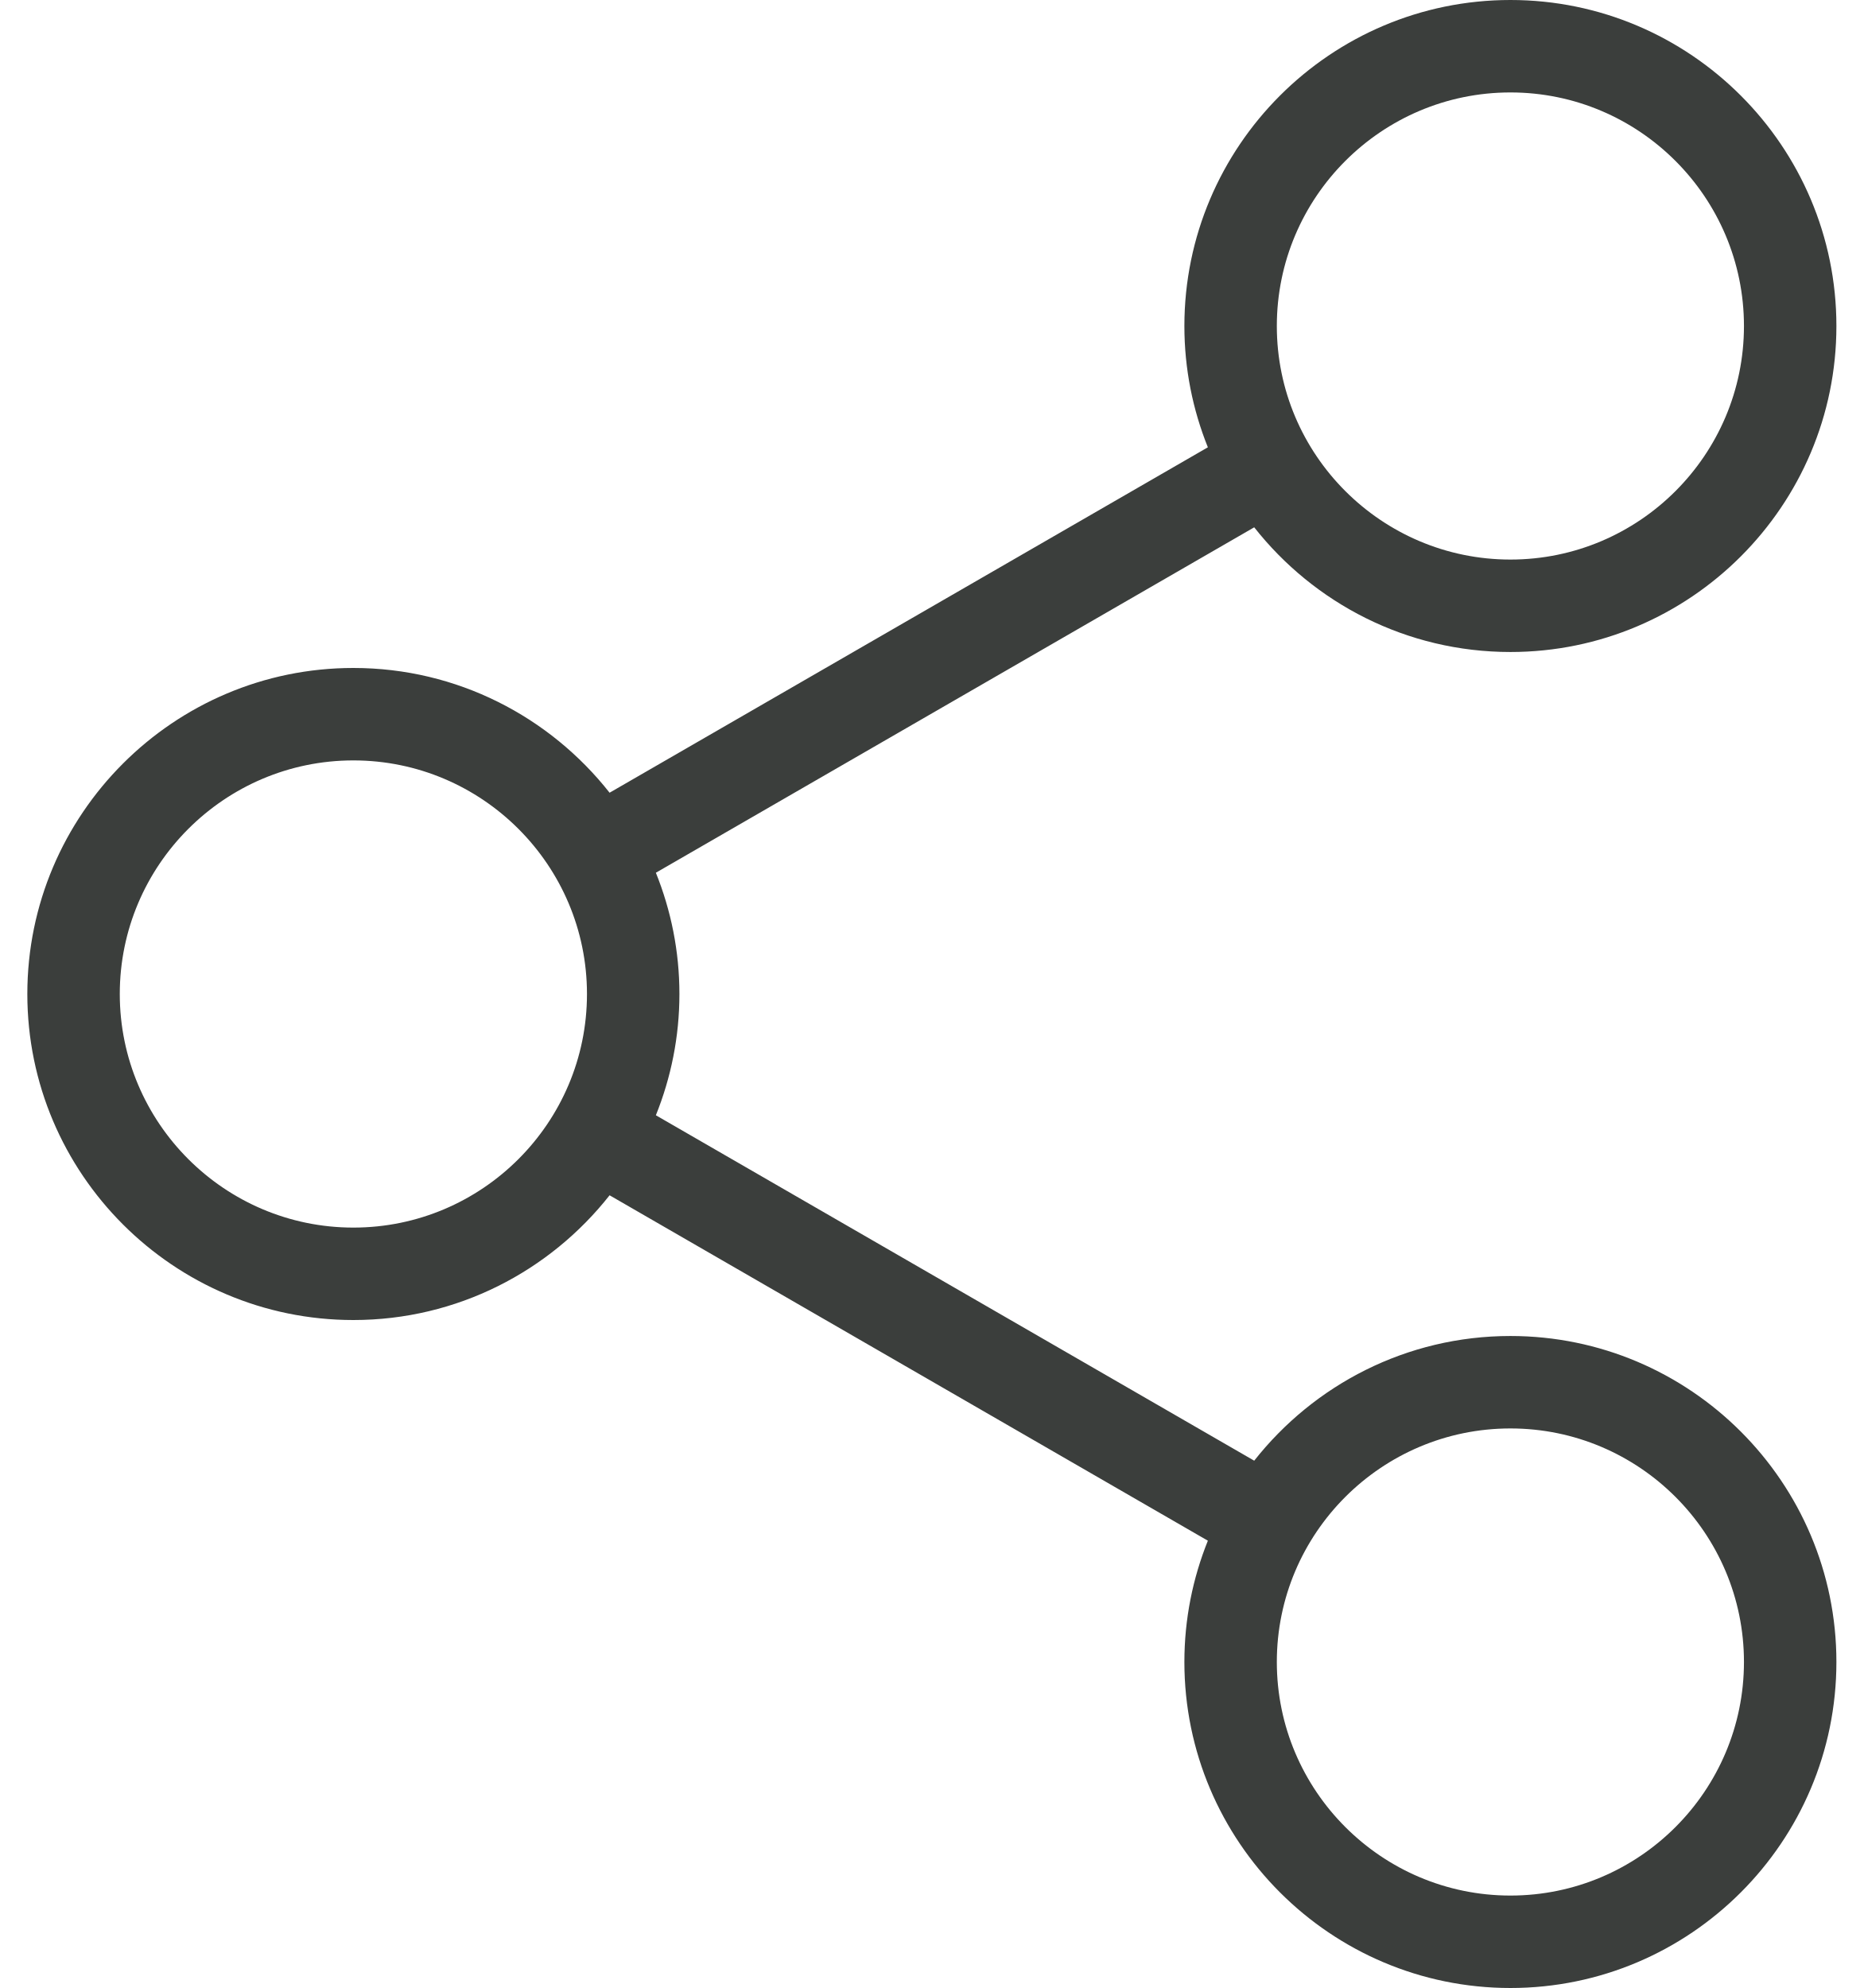
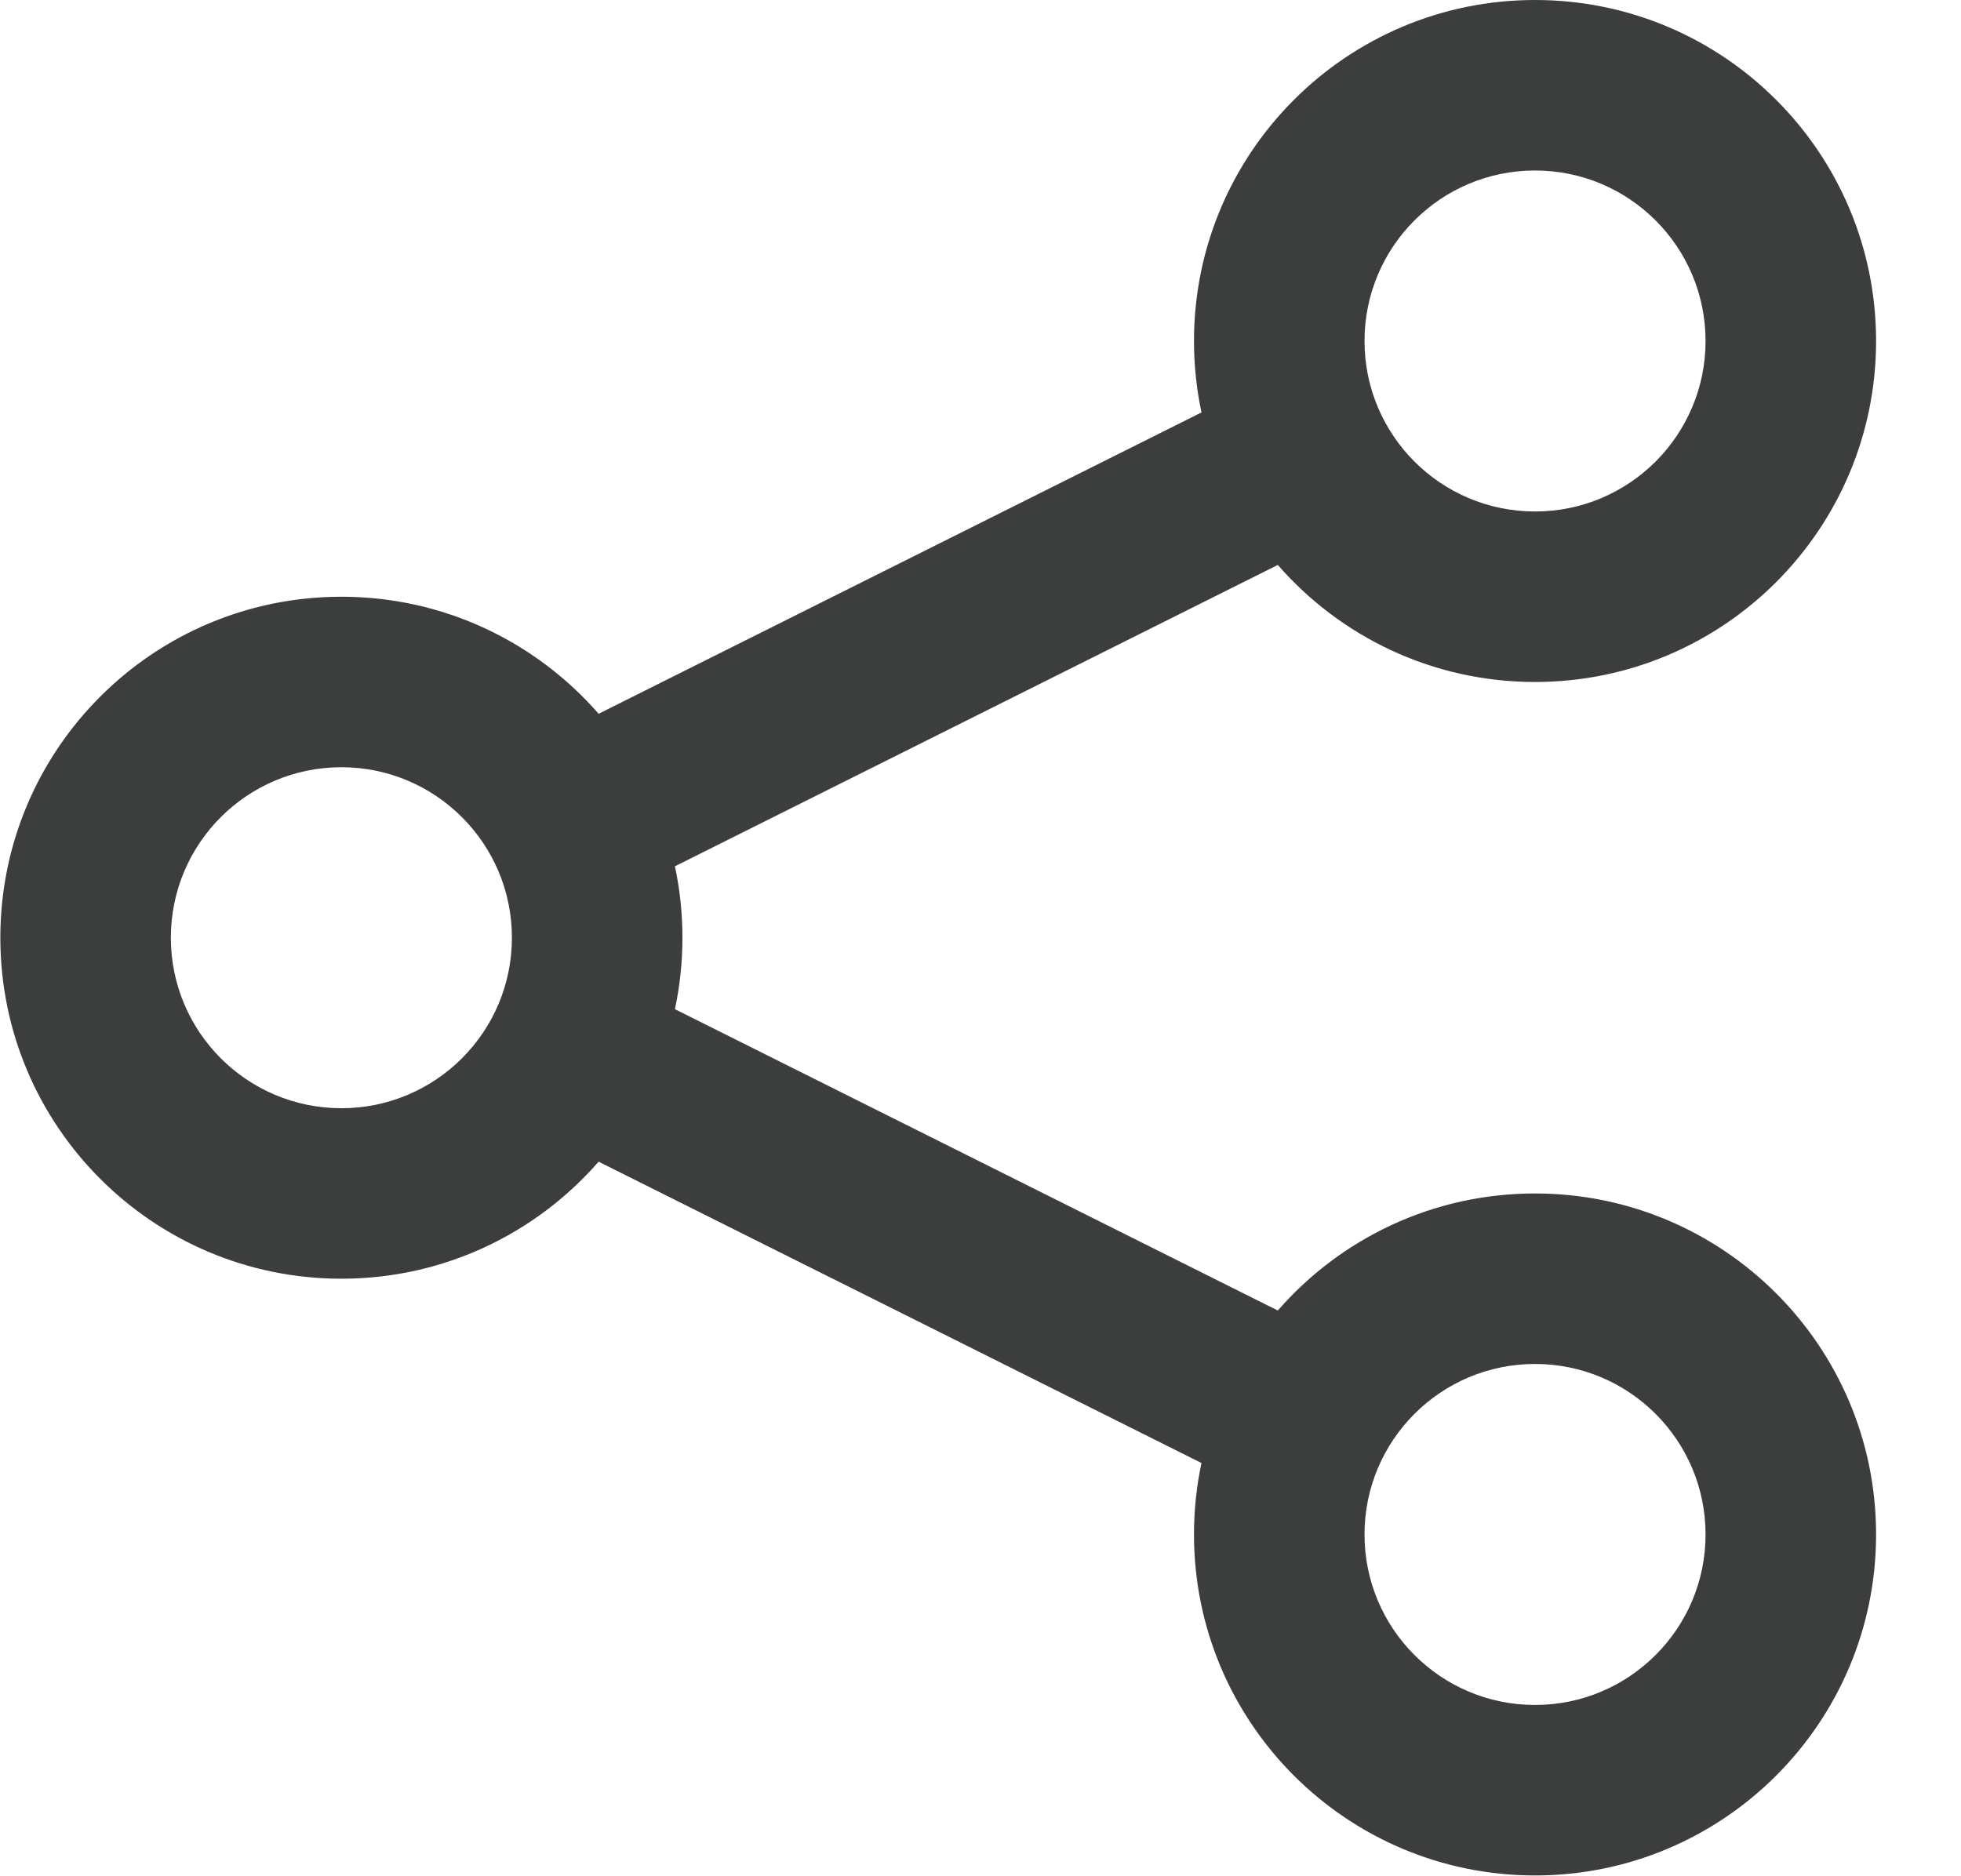
- <svg xmlns="http://www.w3.org/2000/svg" width="30" height="32" viewBox="0 0 30 32" fill="none">
-   <path d="M24.312 21.505C22.64 21.505 21.15 22.291 20.188 23.512L10.557 17.952C10.8 17.348 10.936 16.69 10.936 16C10.936 15.31 10.8 14.652 10.557 14.048L20.188 8.488C21.15 9.709 22.64 10.495 24.312 10.495C27.205 10.495 29.559 8.141 29.559 5.248C29.559 2.354 27.205 0 24.312 0C21.418 0 19.064 2.354 19.064 5.248C19.064 5.937 19.199 6.596 19.442 7.2L9.812 12.76C8.85 11.539 7.36 10.752 5.688 10.752C2.794 10.752 0.44 13.107 0.44 16C0.44 18.893 2.794 21.248 5.688 21.248C7.36 21.248 8.85 20.461 9.812 19.24L19.442 24.8C19.199 25.404 19.064 26.062 19.064 26.752C19.064 29.646 21.418 32 24.312 32C27.205 32 29.559 29.646 29.559 26.752C29.559 23.859 27.205 21.505 24.312 21.505ZM24.312 1.488C26.385 1.488 28.071 3.175 28.071 5.248C28.071 7.321 26.385 9.007 24.312 9.007C22.239 9.007 20.552 7.321 20.552 5.248C20.552 3.174 22.239 1.488 24.312 1.488ZM5.688 19.76C3.615 19.76 1.928 18.073 1.928 16C1.928 13.927 3.615 12.24 5.688 12.24C7.761 12.24 9.448 13.927 9.448 16C9.448 18.073 7.761 19.76 5.688 19.76ZM24.312 30.512C22.239 30.512 20.552 28.825 20.552 26.752C20.552 24.679 22.239 22.993 24.312 22.993C26.385 22.993 28.071 24.679 28.071 26.752C28.071 28.825 26.385 30.512 24.312 30.512Z" fill="#3B3E3C" />
+ <svg xmlns="http://www.w3.org/2000/svg" width="23" height="22" viewBox="0 0 23 22" fill="none">
+   <path fill-rule="evenodd" clip-rule="evenodd" d="M18.004 6C19.108 6 20.004 5.105 20.004 4C20.004 2.895 19.108 2 18.004 2C16.899 2 16.004 2.895 16.004 4C16.004 5.105 16.899 6 18.004 6ZM18.004 8C20.213 8 22.004 6.209 22.004 4C22.004 1.791 20.213 0 18.004 0C15.795 0 14.004 1.791 14.004 4C14.004 4.287 14.034 4.568 14.092 4.838L7.021 8.373C6.288 7.532 5.208 7 4.004 7C1.795 7 0.004 8.791 0.004 11C0.004 13.209 1.795 15 4.004 15C5.208 15 6.288 14.468 7.021 13.627L14.092 17.162C14.034 17.432 14.004 17.713 14.004 18C14.004 20.209 15.795 22 18.004 22C20.213 22 22.004 20.209 22.004 18C22.004 15.791 20.213 14 18.004 14C16.8 14 15.72 14.532 14.987 15.373L7.916 11.838C7.974 11.568 8.004 11.287 8.004 11C8.004 10.713 7.974 10.432 7.916 10.162L14.987 6.627C15.72 7.468 16.8 8 18.004 8ZM4.004 13C5.108 13 6.004 12.105 6.004 11C6.004 9.895 5.108 9 4.004 9C2.899 9 2.004 9.895 2.004 11C2.004 12.105 2.899 13 4.004 13ZM20.004 18C20.004 19.105 19.108 20 18.004 20C16.899 20 16.004 19.105 16.004 18C16.004 16.895 16.899 16 18.004 16C19.108 16 20.004 16.895 20.004 18Z" fill="#3B3E3C" />
</svg>
